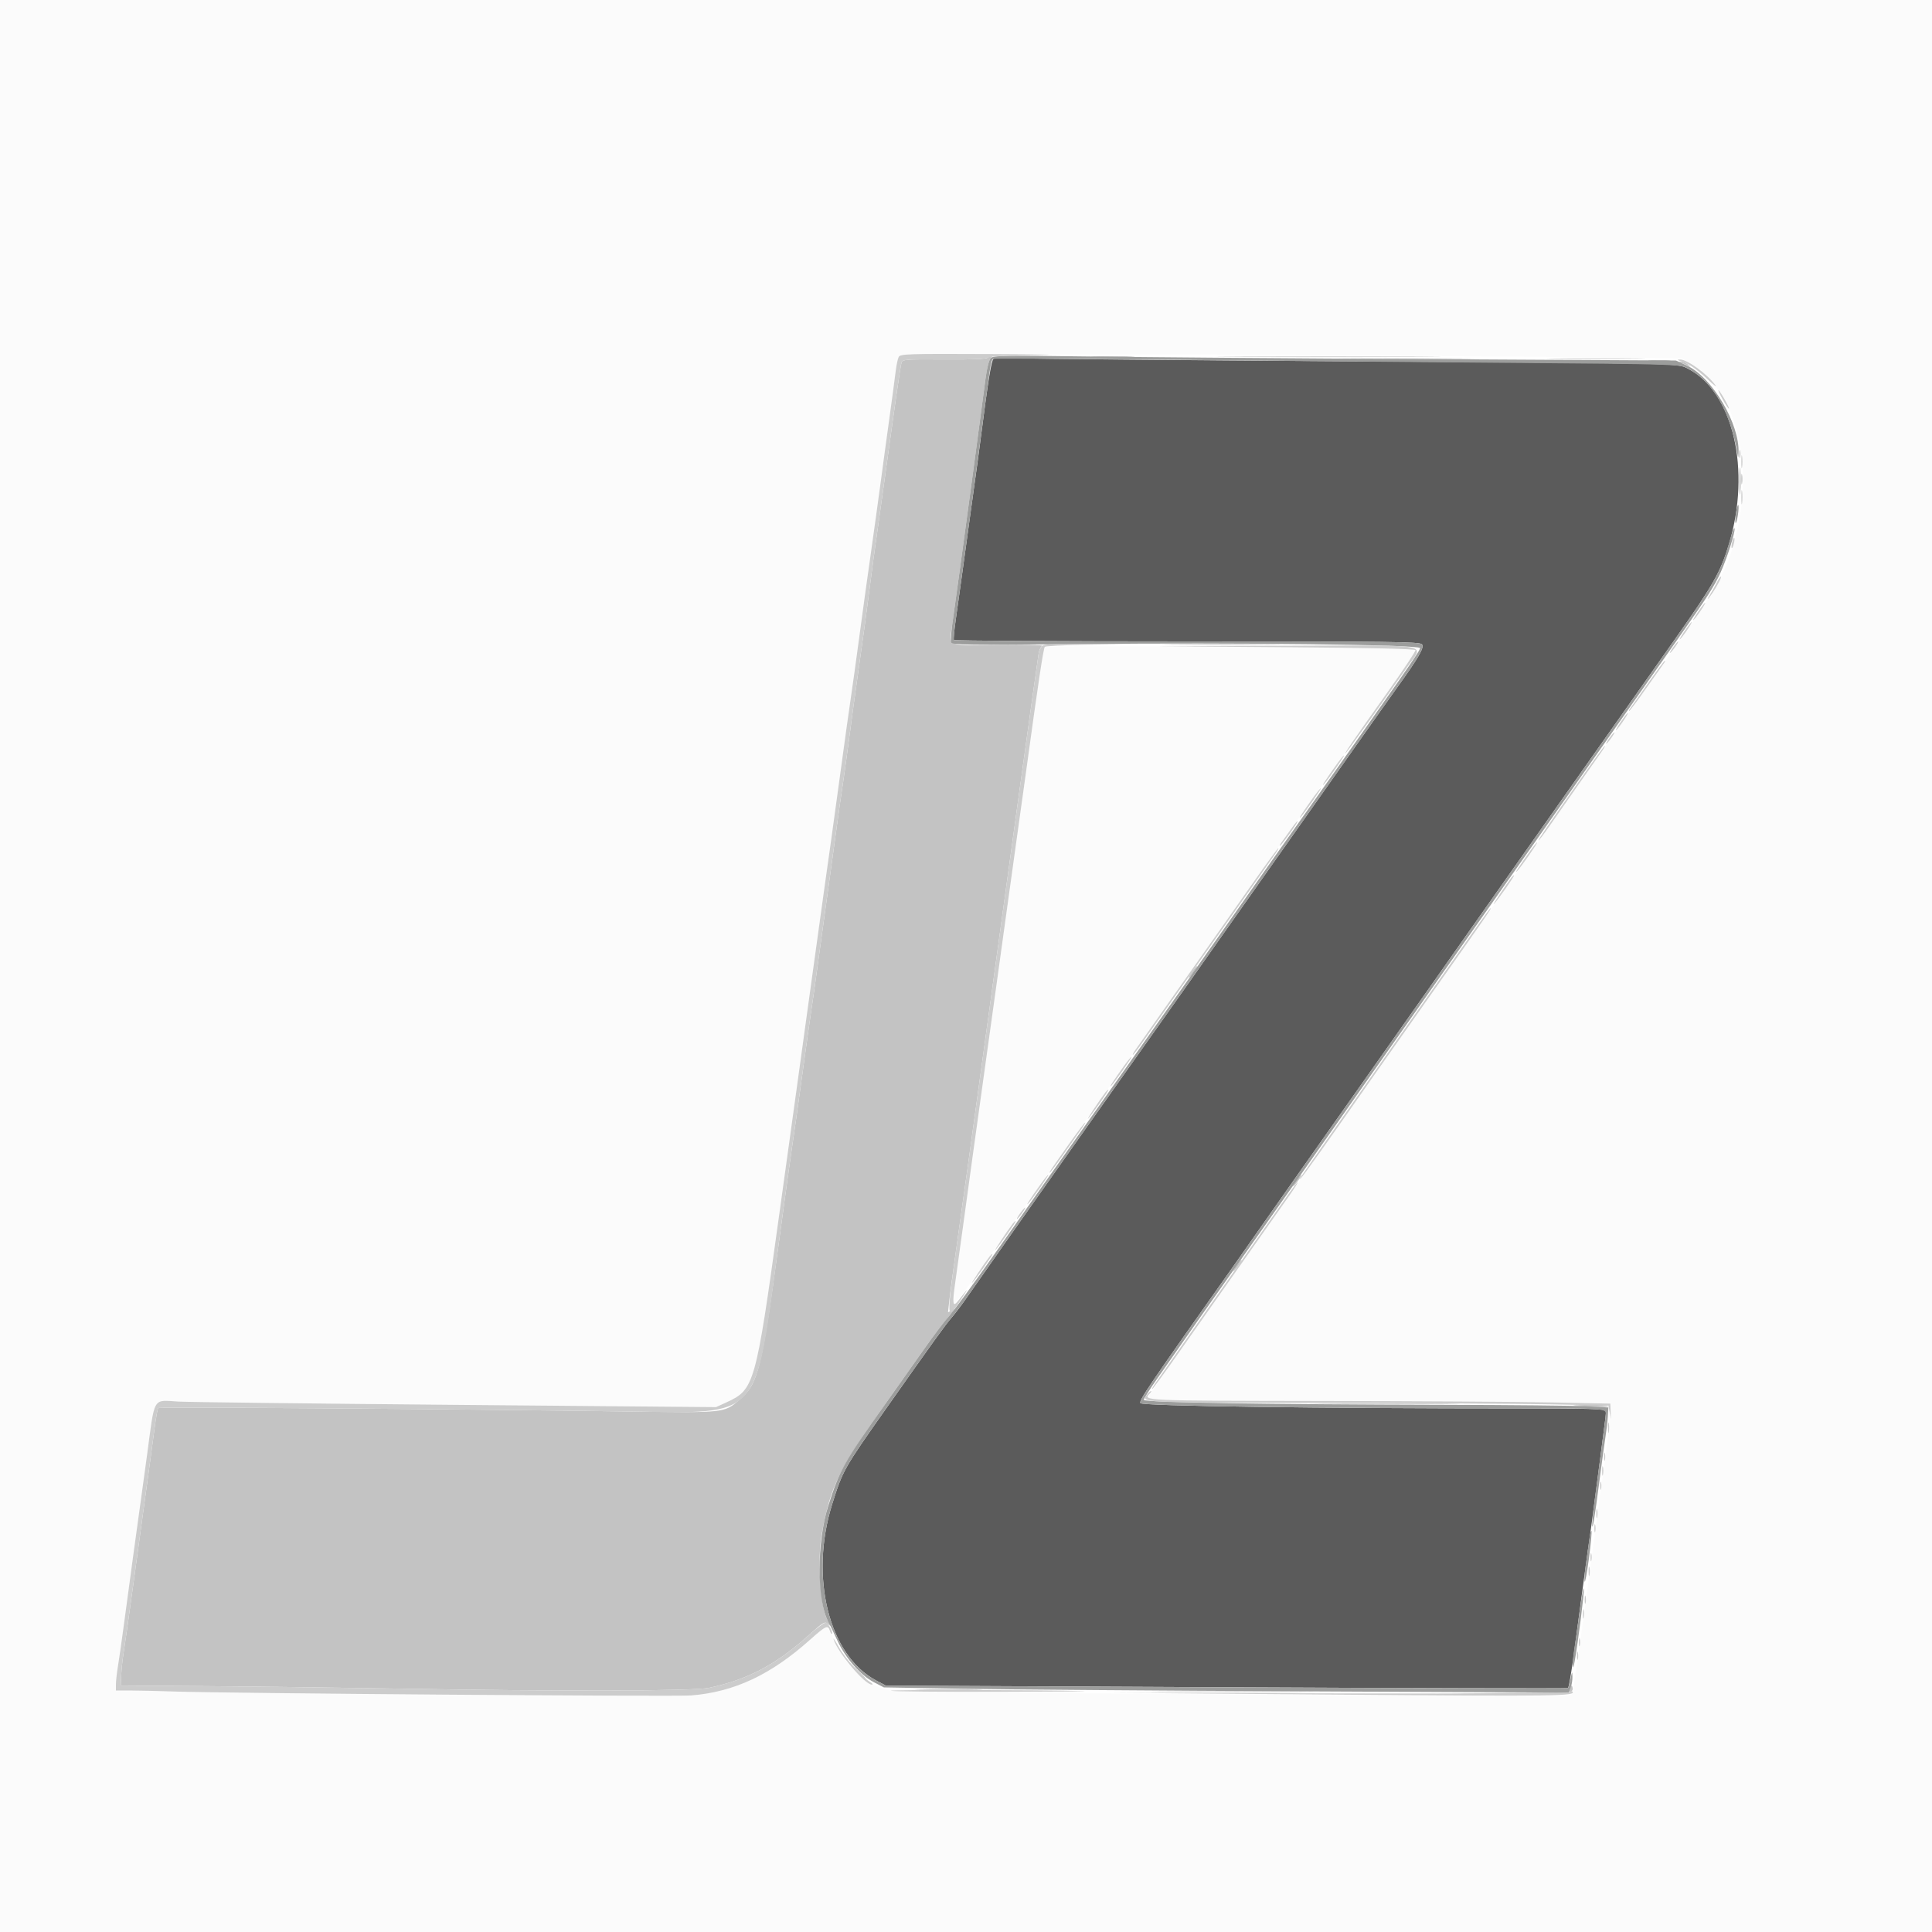
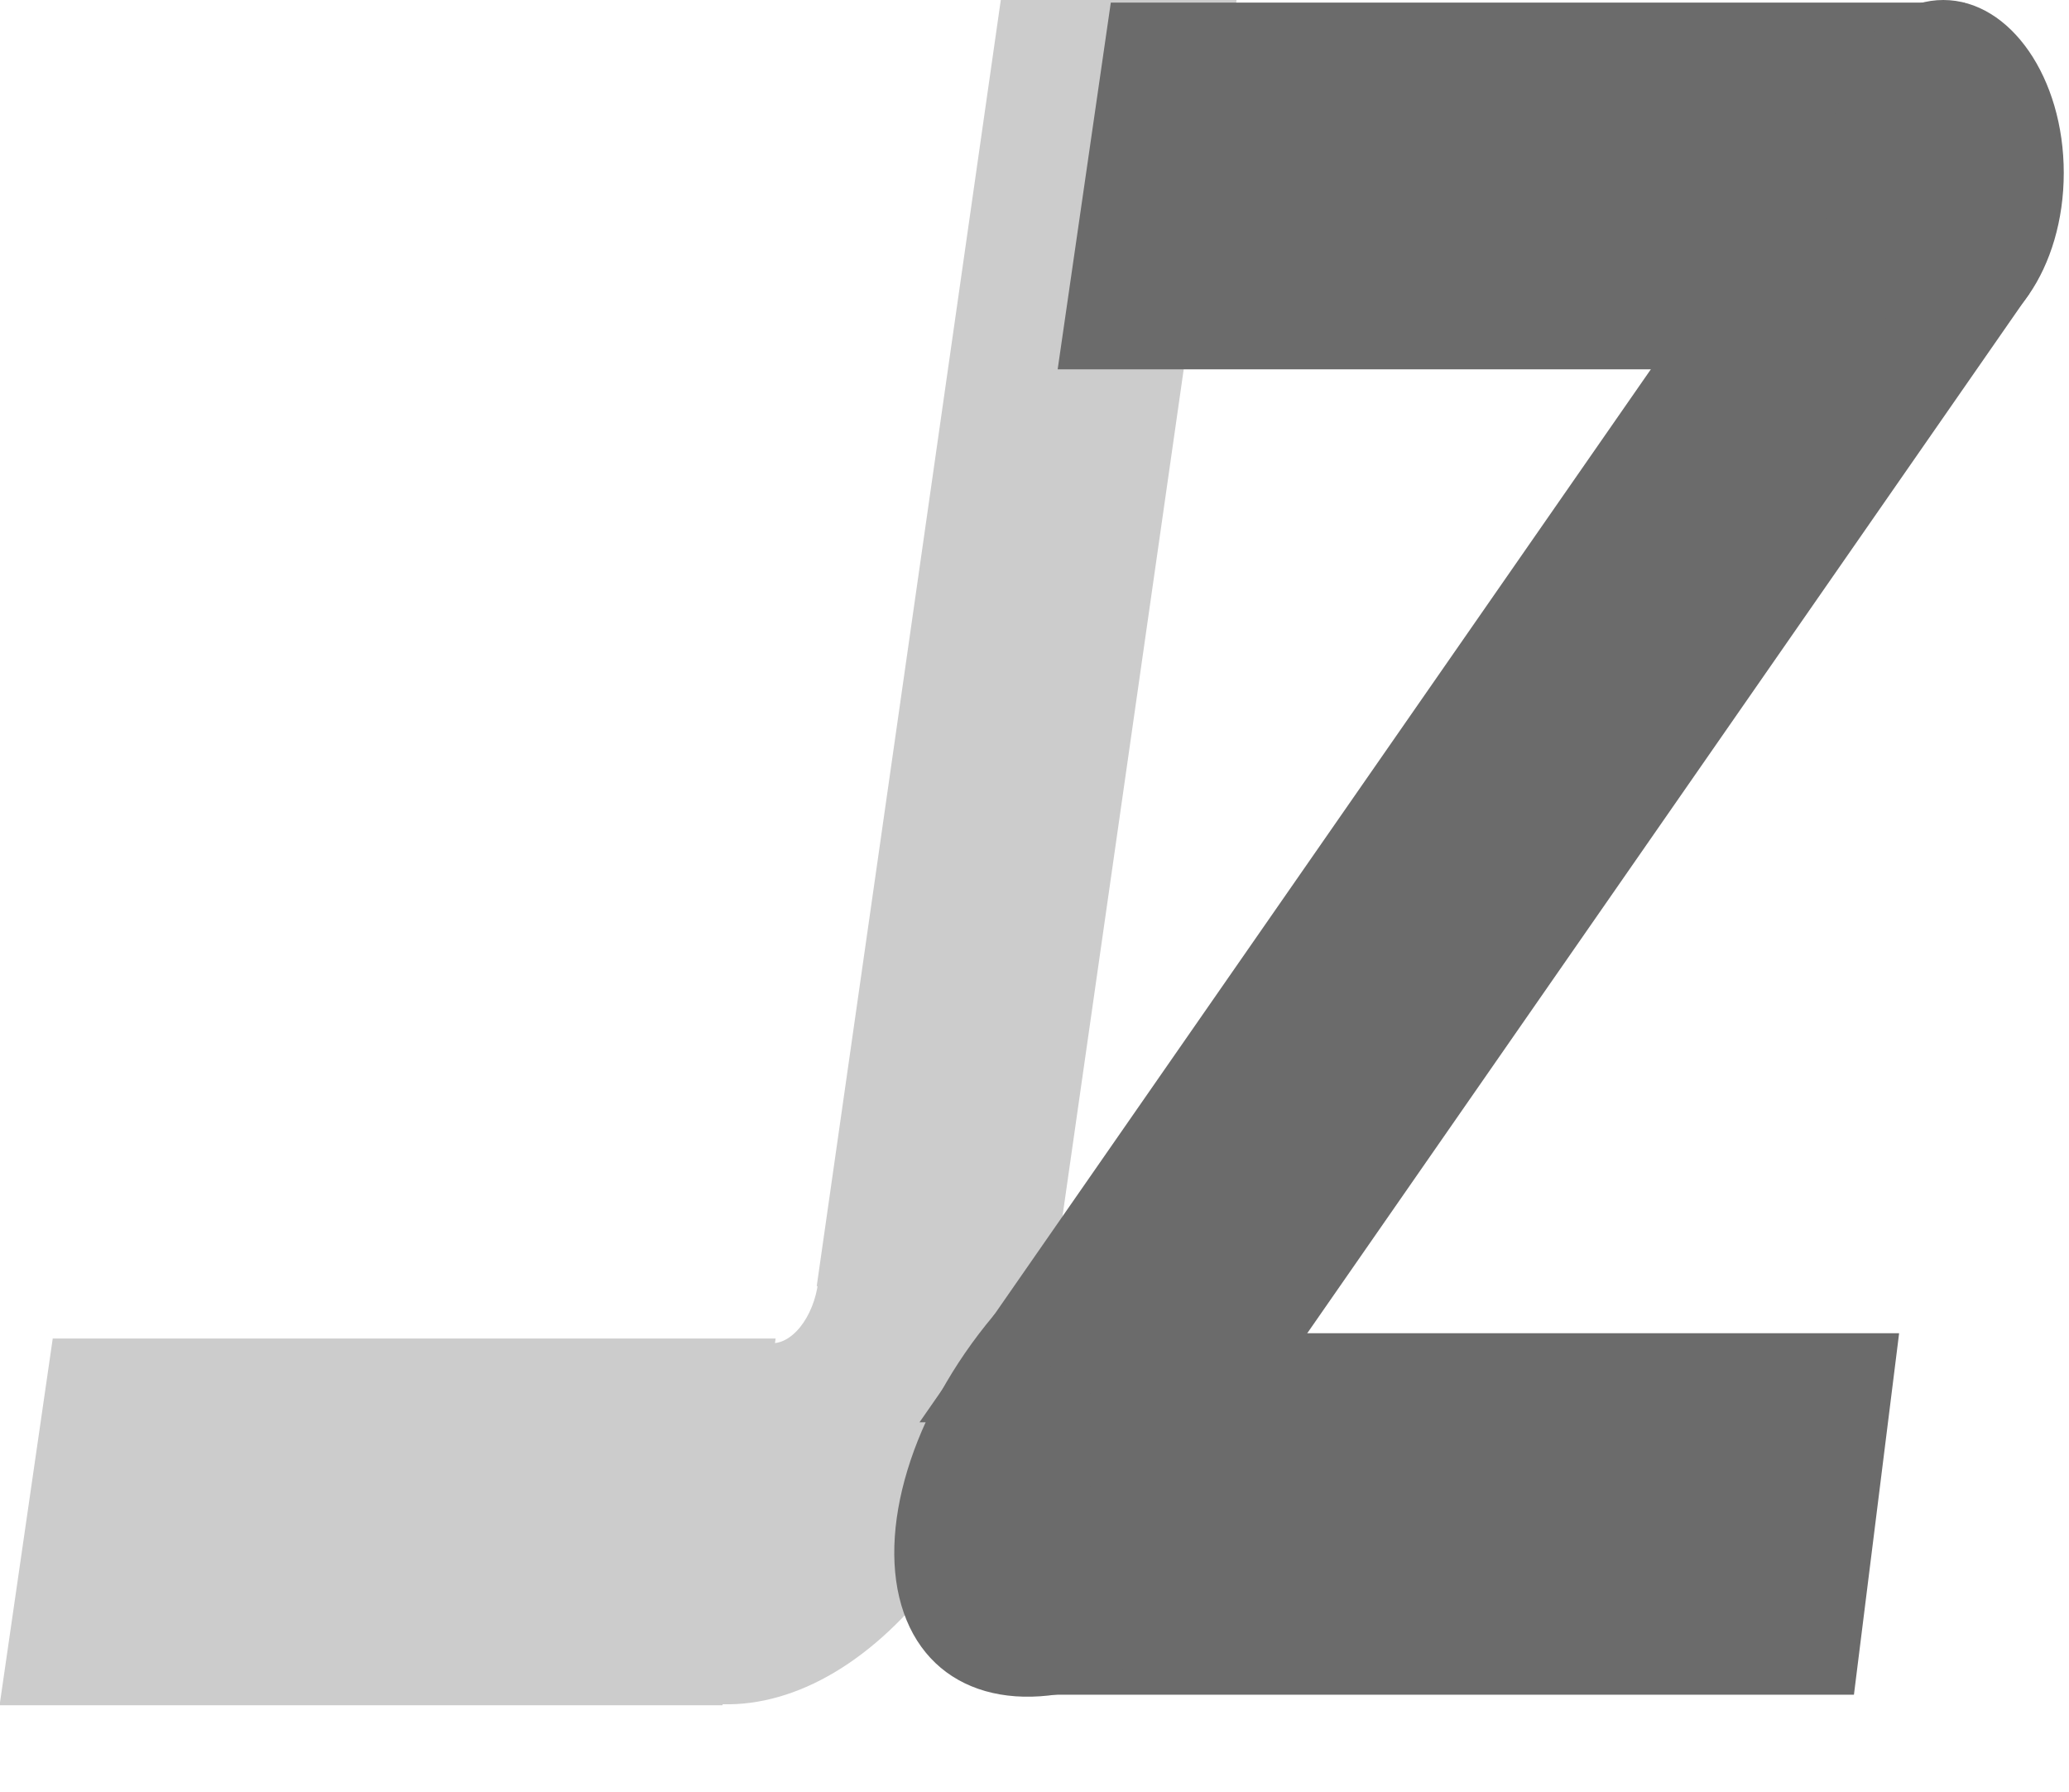
- <svg xmlns="http://www.w3.org/2000/svg" id="svg" version="1.1" width="400" height="400" viewBox="0, 0, 400,400">
-   <g id="svgg">
-     <path id="path0" d="M205.703 74.301 C 205.243 74.618,204.597 78.639,202.989 91.200 C 202.665 93.730,202.228 96.970,202.018 98.400 C 201.808 99.830,201.259 103.790,200.797 107.200 C 199.950 113.458,198.848 121.416,197.861 128.400 C 197.565 130.490,197.396 132.335,197.485 132.500 C 197.574 132.665,219.305 132.800,245.775 132.800 C 288.296 132.800,293.961 132.871,294.405 133.406 C 294.936 134.046,293.726 136.145,289.220 142.400 C 288.190 143.830,286.081 146.800,284.534 149.000 C 278.292 157.878,267.802 172.755,261.126 182.200 C 256.127 189.272,248.263 200.431,245.059 205.000 C 243.516 207.200,241.415 210.170,240.391 211.600 C 239.367 213.030,235.926 217.890,232.744 222.400 C 229.562 226.910,224.729 233.750,222.005 237.600 C 214.092 248.781,203.242 264.203,200.053 268.800 C 199.061 270.230,197.696 272.030,197.019 272.800 C 195.819 274.164,193.163 277.852,183.332 291.800 C 174.719 304.022,174.483 304.441,172.300 311.400 C 167.559 326.518,171.598 342.728,181.400 347.927 L 183.400 348.987 253.927 349.333 C 292.717 349.524,324.533 349.601,324.629 349.505 C 324.846 349.287,325.379 346.108,325.987 341.400 C 326.243 339.420,326.801 335.280,327.226 332.200 C 327.652 329.120,328.188 325.160,328.418 323.400 C 328.647 321.640,328.925 319.660,329.035 319.000 C 329.145 318.340,329.573 315.190,329.988 312.000 C 330.402 308.810,331.120 303.320,331.584 299.800 C 332.532 292.611,332.512 292.784,332.447 292.100 C 332.410 291.708,328.641 291.600,315.066 291.600 C 272.853 291.600,236.334 291.093,236.108 290.503 C 235.851 289.835,237.577 287.295,255.751 261.600 C 257.074 259.730,259.280 256.580,260.654 254.600 C 262.028 252.620,265.761 247.310,268.950 242.800 C 272.139 238.290,278.855 228.769,283.874 221.642 C 288.893 214.515,294.092 207.135,295.426 205.242 C 296.760 203.349,300.824 197.570,304.456 192.400 C 308.088 187.230,318.232 172.830,326.999 160.400 C 335.765 147.970,344.650 135.371,346.743 132.403 C 354.732 121.069,356.174 118.538,357.934 112.756 C 362.619 97.370,358.845 81.116,349.479 76.338 C 347.248 75.200,349.609 75.252,278.600 74.798 C 243.840 74.576,213.330 74.297,210.800 74.177 C 208.270 74.058,205.976 74.113,205.703 74.301 " stroke="none" fill="#5b5b5b" fill-rule="evenodd" />
-     <path id="path1" d="M0.000 200.000 L 0.000 400.000 200.000 400.000 L 400.000 400.000 400.000 200.000 L 400.000 0.000 200.000 0.000 L 0.000 0.000 0.000 200.000 M324.000 73.941 L 348.200 74.200 350.012 75.265 C 360.261 81.291,363.811 98.535,358.190 115.000 C 356.706 119.350,354.503 123.040,347.086 133.600 C 335.115 150.644,323.987 166.480,316.589 177.000 C 312.876 182.280,308.750 188.150,307.419 190.045 C 306.089 191.940,301.310 198.731,296.800 205.138 C 292.290 211.544,287.239 218.724,285.575 221.093 C 282.781 225.071,272.920 239.068,267.605 246.600 C 265.419 249.697,253.923 266.027,249.816 271.867 C 248.707 273.445,245.505 277.987,242.700 281.963 C 239.895 285.938,237.600 289.373,237.600 289.595 C 237.600 289.865,249.595 290.019,273.500 290.057 C 293.245 290.088,314.800 290.223,321.400 290.357 L 333.400 290.600 333.318 293.000 C 333.242 295.233,332.898 298.039,331.379 308.800 C 331.052 311.110,330.331 316.420,329.775 320.600 C 327.852 335.048,327.583 337.028,326.643 343.659 C 326.123 347.321,325.559 350.543,325.388 350.819 C 325.142 351.218,318.516 351.268,293.039 351.062 C 275.418 350.919,244.170 350.701,223.600 350.577 C 200.854 350.440,185.416 350.193,184.200 349.946 C 179.433 348.980,175.496 345.506,172.889 339.967 C 171.093 336.151,171.425 336.178,167.664 339.535 C 159.552 346.775,152.012 350.303,143.102 351.026 C 139.761 351.297,46.226 350.582,35.800 350.205 C 32.940 350.102,29.115 350.014,27.300 350.009 L 24.000 350.000 24.000 348.746 C 24.000 348.056,24.183 346.391,24.406 345.046 C 24.630 343.701,25.162 339.990,25.589 336.800 C 26.834 327.494,28.780 313.220,29.187 310.400 C 29.394 308.970,29.939 305.010,30.397 301.600 C 32.119 288.792,31.480 289.897,37.000 290.184 C 39.200 290.298,65.130 290.603,94.622 290.861 L 148.243 291.330 150.494 290.300 C 156.157 287.708,156.480 286.563,161.199 252.400 C 161.882 247.450,162.781 240.970,163.195 238.000 C 163.609 235.030,164.332 229.810,164.800 226.400 C 165.268 222.990,165.988 217.770,166.400 214.800 C 166.812 211.830,167.532 206.610,168.000 203.200 C 169.785 190.206,170.408 185.711,170.800 183.000 C 171.432 178.632,172.687 169.603,173.608 162.800 C 174.795 154.025,175.935 145.837,176.392 142.800 C 176.607 141.370,177.157 137.410,177.614 134.000 C 178.588 126.725,179.827 117.755,180.402 113.800 C 180.626 112.260,181.091 108.930,181.436 106.400 C 181.780 103.870,182.222 100.630,182.418 99.200 C 182.614 97.770,182.960 95.205,183.187 93.500 C 183.624 90.216,184.218 85.889,184.818 81.600 C 185.018 80.170,185.301 78.010,185.446 76.800 C 185.591 75.590,185.870 74.288,186.065 73.907 C 186.435 73.185,254.843 73.203,324.000 73.941 M216.219 133.969 C 216.007 134.313,214.732 143.013,212.406 160.000 C 211.728 164.950,210.825 171.430,210.400 174.400 C 209.975 177.370,209.075 183.850,208.400 188.800 C 207.725 193.750,206.829 200.230,206.408 203.200 C 205.986 206.170,205.085 212.650,204.404 217.600 C 203.259 225.935,202.175 233.744,201.211 240.600 C 200.995 242.140,200.267 247.450,199.594 252.400 C 198.922 257.350,198.108 263.223,197.785 265.451 C 197.463 267.680,197.200 269.615,197.200 269.751 C 197.200 270.780,198.928 268.579,206.035 258.500 C 210.494 252.175,215.167 245.560,216.417 243.800 C 217.668 242.040,221.353 236.820,224.606 232.200 C 227.860 227.580,231.730 222.090,233.206 220.000 C 235.693 216.482,247.588 199.604,252.800 192.200 C 256.712 186.642,264.491 175.610,268.594 169.800 C 270.769 166.720,273.562 162.760,274.801 161.000 C 279.622 154.149,286.789 143.984,289.976 139.478 C 291.859 136.816,293.160 134.613,292.958 134.429 C 292.474 133.987,216.490 133.531,216.219 133.969 " stroke="none" fill="#fbfbfb" fill-rule="evenodd" />
-     <path id="path2" d="M204.517 74.043 C 204.217 74.343,201.305 74.466,195.470 74.424 C 187.507 74.367,186.850 74.416,186.648 75.081 C 186.431 75.797,185.578 81.686,183.214 98.800 C 182.530 103.750,181.711 109.600,181.393 111.800 C 181.076 114.000,180.634 117.240,180.412 119.000 C 179.654 125.013,178.465 133.795,177.652 139.400 C 177.205 142.480,176.379 148.510,175.816 152.800 C 175.253 157.090,174.619 161.680,174.406 163.000 C 174.194 164.320,173.644 168.190,173.184 171.600 C 172.724 175.010,171.831 181.490,171.200 186.000 C 170.569 190.510,169.676 196.990,169.216 200.400 C 168.756 203.810,168.208 207.680,167.999 209.000 C 167.790 210.320,166.893 216.710,166.007 223.200 C 165.121 229.690,164.218 236.080,164.002 237.400 C 163.786 238.720,162.518 247.900,161.185 257.800 C 157.723 283.499,156.940 286.591,153.076 289.843 C 149.856 292.552,150.144 292.522,130.200 292.237 C 92.750 291.701,32.990 291.266,32.756 291.528 C 32.622 291.677,32.301 293.420,32.044 295.400 C 31.588 298.904,30.862 304.227,27.575 328.200 C 26.700 334.580,25.807 340.880,25.590 342.200 C 25.373 343.520,25.152 345.585,25.098 346.788 L 25.000 348.976 42.000 349.092 C 51.350 349.155,69.350 349.386,82.000 349.605 C 116.206 350.197,143.582 350.131,146.800 349.449 C 154.798 347.755,160.667 344.654,167.465 338.529 C 170.447 335.843,170.786 335.643,171.365 336.222 C 171.714 336.572,172.000 336.700,172.000 336.509 C 172.000 336.317,171.811 335.971,171.579 335.739 C 169.937 334.097,169.097 323.184,170.167 317.400 C 171.962 307.707,173.710 304.145,183.272 290.708 C 185.505 287.568,189.035 282.570,191.116 279.600 C 193.196 276.630,195.641 273.413,196.549 272.452 C 197.761 271.169,197.944 270.836,197.238 271.199 L 196.276 271.694 196.538 269.347 C 196.781 267.160,197.096 264.834,198.576 254.300 C 200.153 243.074,200.931 237.473,202.008 229.600 C 208.536 181.880,214.259 140.463,215.037 135.311 C 215.145 134.602,215.483 133.882,215.789 133.711 C 216.096 133.540,212.036 133.454,206.768 133.520 C 195.698 133.659,196.499 134.010,197.149 129.307 C 197.385 127.598,198.114 122.330,198.769 117.600 C 199.840 109.873,202.860 87.417,204.059 78.267 C 204.314 76.324,204.778 74.479,205.090 74.167 C 205.402 73.855,205.500 73.600,205.309 73.600 C 205.117 73.600,204.761 73.799,204.517 74.043 M226.700 73.898 C 228.735 73.971,232.065 73.971,234.100 73.898 C 236.135 73.825,234.470 73.766,230.400 73.766 C 226.330 73.766,224.665 73.825,226.700 73.898 M279.700 74.300 C 286.025 74.362,296.375 74.362,302.700 74.300 C 309.025 74.238,303.850 74.187,291.200 74.187 C 278.550 74.187,273.375 74.238,279.700 74.300 M341.513 74.695 C 342.676 74.776,344.476 74.776,345.513 74.693 C 346.551 74.611,345.600 74.545,343.400 74.546 C 341.200 74.547,340.351 74.614,341.513 74.695 M348.000 75.086 C 348.330 75.208,348.960 75.474,349.400 75.676 C 350.187 76.038,350.188 76.034,349.424 75.422 C 348.996 75.080,348.366 74.814,348.024 74.832 C 347.485 74.859,347.482 74.893,348.000 75.086 M360.093 94.000 C 360.093 94.770,360.175 95.085,360.276 94.700 C 360.376 94.315,360.376 93.685,360.276 93.300 C 360.175 92.915,360.093 93.230,360.093 94.000 M360.509 99.200 C 360.509 100.190,360.587 100.595,360.682 100.100 C 360.778 99.605,360.778 98.795,360.682 98.300 C 360.587 97.805,360.509 98.210,360.509 99.200 M242.728 133.500 C 248.298 133.563,257.298 133.562,262.728 133.500 C 268.158 133.437,263.600 133.385,252.600 133.386 C 241.600 133.386,237.158 133.437,242.728 133.500 M246.800 201.200 C 246.330 201.860,246.036 202.400,246.146 202.400 C 246.256 202.400,246.730 201.860,247.200 201.200 C 247.670 200.540,247.964 200.000,247.854 200.000 C 247.744 200.000,247.270 200.540,246.800 201.200 M268.400 244.400 C 267.930 245.060,267.636 245.600,267.746 245.600 C 267.856 245.600,268.330 245.060,268.800 244.400 C 269.270 243.740,269.564 243.200,269.454 243.200 C 269.344 243.200,268.870 243.740,268.400 244.400 M256.000 262.000 C 255.530 262.660,255.236 263.200,255.346 263.200 C 255.456 263.200,255.930 262.660,256.400 262.000 C 256.870 261.340,257.164 260.800,257.054 260.800 C 256.944 260.800,256.470 261.340,256.000 262.000 M274.129 290.700 C 281.130 290.761,292.470 290.761,299.329 290.700 C 306.188 290.638,300.460 290.588,286.600 290.588 C 272.740 290.588,267.128 290.639,274.129 290.700 M326.000 291.058 C 329.348 291.353,333.111 291.376,332.940 291.100 C 332.837 290.935,330.918 290.830,328.676 290.867 C 326.434 290.904,325.230 290.990,326.000 291.058 M177.183 345.700 C 178.841 347.466,179.200 347.784,179.200 347.483 C 179.200 347.419,178.345 346.564,177.300 345.583 L 175.400 343.800 177.183 345.700 M325.109 349.504 L 324.878 350.388 312.539 350.500 L 300.200 350.612 312.451 350.706 C 325.190 350.804,326.034 350.701,325.508 349.124 C 325.416 348.847,325.236 349.018,325.109 349.504 M190.700 349.899 C 193.835 349.967,198.965 349.967,202.100 349.899 C 205.235 349.832,202.670 349.776,196.400 349.776 C 190.130 349.776,187.565 349.832,190.700 349.899 M241.529 350.300 C 249.080 350.361,261.320 350.361,268.729 350.300 C 276.138 350.239,269.960 350.189,255.000 350.189 C 240.040 350.189,233.978 350.239,241.529 350.300 " stroke="none" fill="#c3c3c3" fill-rule="evenodd" />
-     <path id="path3" d="M205.126 74.131 C 204.773 74.484,204.330 76.204,204.059 78.267 C 202.860 87.417,199.840 109.873,198.769 117.600 C 198.114 122.330,197.385 127.598,197.149 129.307 C 196.913 131.016,196.823 132.683,196.949 133.011 C 197.150 133.536,200.382 133.577,223.689 133.347 C 256.316 133.024,294.000 133.469,294.000 134.176 C 294.000 134.774,292.041 137.585,263.451 178.000 C 261.110 181.309,258.644 184.819,253.477 192.200 C 252.090 194.180,249.874 197.330,248.552 199.200 C 247.230 201.070,241.323 209.440,235.426 217.800 C 229.528 226.160,223.681 234.440,222.431 236.200 C 218.939 241.118,215.251 246.349,206.213 259.200 C 201.649 265.690,197.236 271.720,196.407 272.600 C 195.577 273.480,193.196 276.630,191.116 279.600 C 189.035 282.570,185.505 287.568,183.272 290.708 C 174.846 302.549,173.806 304.407,171.467 311.800 C 169.069 319.378,169.093 331.413,171.515 335.809 C 171.755 336.244,172.592 337.980,173.375 339.667 C 175.091 343.364,178.152 346.849,180.963 348.306 L 183.000 349.361 199.200 349.637 C 208.110 349.789,240.016 350.032,270.102 350.177 L 324.804 350.442 325.202 349.395 C 325.421 348.819,325.580 347.775,325.556 347.074 C 325.517 345.948,325.472 346.004,325.168 347.555 C 324.978 348.521,324.740 349.393,324.638 349.495 C 324.537 349.596,292.717 349.524,253.927 349.333 L 183.400 348.987 181.400 347.927 C 171.598 342.728,167.559 326.518,172.300 311.400 C 174.483 304.441,174.719 304.022,183.332 291.800 C 193.163 277.852,195.819 274.164,197.019 272.800 C 197.696 272.030,199.061 270.230,200.053 268.800 C 203.242 264.203,214.092 248.781,222.005 237.600 C 224.729 233.750,229.562 226.910,232.744 222.400 C 235.926 217.890,239.367 213.030,240.391 211.600 C 241.415 210.170,243.516 207.200,245.059 205.000 C 248.263 200.431,256.127 189.272,261.126 182.200 C 267.802 172.755,278.292 157.878,284.534 149.000 C 286.081 146.800,288.190 143.830,289.220 142.400 C 293.726 136.145,294.936 134.046,294.405 133.406 C 293.961 132.871,288.296 132.800,245.775 132.800 C 219.305 132.800,197.574 132.665,197.485 132.500 C 197.396 132.335,197.554 130.580,197.837 128.600 C 198.120 126.620,198.736 122.210,199.205 118.800 C 199.675 115.390,200.396 110.170,200.807 107.200 C 201.513 102.105,202.128 97.547,204.016 83.400 C 205.185 74.644,205.216 74.478,205.730 74.297 C 205.988 74.206,221.410 74.284,240.000 74.470 C 258.590 74.657,290.450 74.946,310.800 75.113 C 347.774 75.416,347.801 75.417,349.447 76.289 C 354.661 79.053,358.256 85.248,359.723 94.000 C 359.872 94.887,359.897 94.864,359.946 93.792 C 360.217 87.763,354.493 78.086,349.220 75.662 L 347.000 74.641 295.800 74.358 C 267.640 74.203,235.854 73.953,225.164 73.802 C 208.131 73.562,205.654 73.603,205.126 74.131 M360.151 99.600 C 360.151 102.130,360.216 103.165,360.296 101.900 C 360.375 100.635,360.375 98.565,360.296 97.300 C 360.216 96.035,360.151 97.070,360.151 99.600 M359.418 106.218 C 359.265 107.239,359.230 108.163,359.340 108.273 C 359.450 108.383,359.665 107.639,359.818 106.618 C 359.971 105.598,360.006 104.673,359.896 104.563 C 359.786 104.453,359.571 105.198,359.418 106.218 M358.088 112.083 C 356.372 118.237,355.013 120.671,346.743 132.403 C 344.650 135.371,335.765 147.970,326.999 160.400 C 318.232 172.830,308.088 187.230,304.456 192.400 C 300.824 197.570,296.760 203.349,295.426 205.242 C 294.092 207.135,288.893 214.515,283.874 221.642 C 278.855 228.769,272.139 238.290,268.950 242.800 C 265.761 247.310,262.028 252.620,260.654 254.600 C 259.280 256.580,257.074 259.730,255.751 261.600 C 237.577 287.295,235.851 289.835,236.108 290.503 C 236.334 291.093,272.853 291.600,315.066 291.600 C 332.747 291.600,332.580 291.587,332.461 293.000 C 332.417 293.526,330.962 304.611,330.204 310.200 C 329.585 314.756,329.448 317.967,330.007 314.800 C 330.182 313.810,330.708 310.030,331.177 306.400 C 331.646 302.770,332.200 298.720,332.408 297.400 C 332.617 296.080,332.835 294.190,332.894 293.200 L 333.000 291.400 328.400 291.153 C 325.870 291.017,312.625 290.882,298.966 290.853 C 262.203 290.775,236.799 290.359,236.803 289.835 C 236.805 289.596,238.007 287.690,239.475 285.600 C 240.942 283.510,243.338 280.090,244.799 278.000 C 247.473 274.173,248.962 272.057,256.205 261.800 C 258.380 258.720,262.696 252.600,265.796 248.200 C 268.896 243.800,273.845 236.780,276.794 232.600 C 279.742 228.420,283.347 223.290,284.805 221.200 C 286.262 219.110,293.549 208.760,300.997 198.200 C 308.446 187.640,317.449 174.860,321.004 169.800 C 329.112 158.260,341.156 141.132,347.541 132.060 C 353.620 123.424,354.992 121.284,356.265 118.449 C 357.605 115.466,359.290 110.143,359.129 109.403 C 359.058 109.078,358.590 110.284,358.088 112.083 M329.022 318.874 C 328.879 320.043,328.571 322.273,328.337 323.828 C 328.104 325.383,327.986 327.003,328.075 327.428 C 328.165 327.853,328.567 325.718,328.969 322.683 C 329.371 319.649,329.606 317.073,329.491 316.958 C 329.376 316.843,329.165 317.705,329.022 318.874 M327.055 333.600 C 326.661 336.570,326.173 339.978,325.970 341.173 C 325.766 342.369,325.620 343.899,325.645 344.573 C 325.681 345.562,325.752 345.451,326.012 344.000 C 326.746 339.896,328.051 329.562,327.916 328.907 C 327.837 328.518,327.449 330.630,327.055 333.600 " stroke="none" fill="#9c9d9c" fill-rule="evenodd" />
-     <path id="path4" d="M186.063 73.910 C 185.869 74.290,185.591 75.590,185.446 76.800 C 185.301 78.010,185.018 80.170,184.818 81.600 C 184.218 85.889,183.624 90.216,183.187 93.500 C 182.960 95.205,182.614 97.770,182.418 99.200 C 182.222 100.630,181.780 103.870,181.436 106.400 C 181.091 108.930,180.626 112.260,180.402 113.800 C 179.827 117.755,178.588 126.725,177.614 134.000 C 177.157 137.410,176.607 141.370,176.392 142.800 C 175.935 145.837,174.795 154.025,173.608 162.800 C 172.687 169.603,171.432 178.632,170.800 183.000 C 170.408 185.711,169.785 190.206,168.000 203.200 C 167.532 206.610,166.812 211.830,166.400 214.800 C 165.988 217.770,165.268 222.990,164.800 226.400 C 164.332 229.810,163.609 235.030,163.195 238.000 C 162.781 240.970,161.882 247.450,161.199 252.400 C 156.480 286.563,156.157 287.708,150.494 290.300 L 148.243 291.330 94.622 290.861 C 65.130 290.603,39.200 290.298,37.000 290.184 C 31.480 289.897,32.119 288.792,30.397 301.600 C 29.939 305.010,29.394 308.970,29.187 310.400 C 28.780 313.220,26.834 327.494,25.589 336.800 C 25.162 339.990,24.630 343.701,24.406 345.046 C 24.183 346.391,24.000 348.056,24.000 348.746 L 24.000 350.000 27.300 350.009 C 29.115 350.014,32.940 350.102,35.800 350.205 C 46.226 350.582,139.761 351.297,143.102 351.026 C 152.012 350.303,159.552 346.775,167.664 339.535 C 170.987 336.569,171.411 336.374,171.810 337.630 C 171.954 338.087,172.161 338.372,172.269 338.264 C 172.514 338.019,171.624 336.294,171.065 335.930 C 170.837 335.782,169.199 336.968,167.425 338.566 C 160.668 344.652,154.782 347.759,146.800 349.449 C 143.582 350.131,116.206 350.197,82.000 349.605 C 69.350 349.386,51.350 349.155,42.000 349.092 L 25.000 348.976 25.098 346.788 C 25.152 345.585,25.373 343.520,25.590 342.200 C 25.807 340.880,26.700 334.580,27.575 328.200 C 30.862 304.227,31.588 298.904,32.044 295.400 C 32.301 293.420,32.622 291.677,32.756 291.528 C 32.990 291.266,92.750 291.701,130.200 292.237 C 157.834 292.632,156.256 294.386,161.185 257.800 C 162.518 247.900,163.786 238.720,164.002 237.400 C 164.218 236.080,165.121 229.690,166.007 223.200 C 166.893 216.710,167.790 210.320,167.999 209.000 C 168.208 207.680,168.756 203.810,169.216 200.400 C 169.676 196.990,170.569 190.510,171.200 186.000 C 171.831 181.490,172.724 175.010,173.184 171.600 C 173.644 168.190,174.194 164.320,174.406 163.000 C 174.619 161.680,175.253 157.090,175.816 152.800 C 176.379 148.510,177.205 142.480,177.652 139.400 C 178.465 133.795,179.654 125.013,180.412 119.000 C 180.634 117.240,181.076 114.000,181.393 111.800 C 181.711 109.600,182.530 103.750,183.214 98.800 C 185.578 81.686,186.431 75.797,186.648 75.081 C 186.850 74.416,187.506 74.367,195.441 74.424 C 201.121 74.465,204.192 74.338,204.540 74.050 C 204.878 73.769,208.540 73.575,214.832 73.503 C 220.205 73.441,216.009 73.353,205.509 73.306 C 187.786 73.226,186.392 73.270,186.063 73.910 M256.330 73.900 C 266.742 73.959,283.662 73.959,293.930 73.900 C 304.199 73.840,295.680 73.792,275.000 73.792 C 254.320 73.792,245.919 73.841,256.330 73.900 M322.100 74.300 C 326.665 74.364,334.135 74.364,338.700 74.300 C 343.265 74.235,339.530 74.183,330.400 74.183 C 321.270 74.183,317.535 74.235,322.100 74.300 M348.035 74.782 C 349.605 75.258,351.178 76.333,353.578 78.570 C 354.776 79.686,355.499 80.240,355.185 79.800 C 353.492 77.431,349.296 74.373,347.822 74.434 C 347.145 74.463,347.183 74.524,348.035 74.782 M356.699 82.768 C 357.303 83.850,357.865 84.668,357.947 84.586 C 358.121 84.412,356.057 80.800,355.783 80.800 C 355.683 80.800,356.095 81.686,356.699 82.768 M360.520 95.600 C 360.520 96.810,360.595 97.305,360.687 96.700 C 360.778 96.095,360.778 95.105,360.687 94.500 C 360.595 93.895,360.520 94.390,360.520 95.600 M360.524 103.000 C 360.526 104.320,360.601 104.812,360.690 104.093 C 360.779 103.374,360.777 102.294,360.686 101.693 C 360.595 101.092,360.522 101.680,360.524 103.000 M358.629 112.229 C 358.481 112.815,358.438 113.372,358.532 113.466 C 358.627 113.560,358.824 113.158,358.971 112.571 C 359.119 111.985,359.162 111.428,359.068 111.334 C 358.973 111.240,358.776 111.642,358.629 112.229 M355.493 120.505 C 355.135 121.217,354.456 122.430,353.983 123.200 C 353.510 123.970,353.424 124.240,353.792 123.800 C 354.799 122.595,356.522 119.588,356.320 119.387 C 356.223 119.290,355.851 119.793,355.493 120.505 M351.600 126.600 C 350.919 127.590,350.452 128.400,350.562 128.400 C 350.672 128.400,351.319 127.590,352.000 126.600 C 352.681 125.610,353.148 124.800,353.038 124.800 C 352.928 124.800,352.281 125.610,351.600 126.600 M348.800 130.600 C 348.119 131.590,347.652 132.400,347.762 132.400 C 347.872 132.400,348.519 131.590,349.200 130.600 C 349.881 129.610,350.348 128.800,350.238 128.800 C 350.128 128.800,349.481 129.610,348.800 130.600 M346.400 134.000 C 345.930 134.660,345.636 135.200,345.746 135.200 C 345.856 135.200,346.330 134.660,346.800 134.000 C 347.270 133.340,347.564 132.800,347.454 132.800 C 347.344 132.800,346.870 133.340,346.400 134.000 M215.916 133.623 C 215.540 133.842,215.145 134.602,215.037 135.311 C 214.259 140.463,208.536 181.880,202.008 229.600 C 200.931 237.473,200.153 243.074,198.576 254.300 C 195.787 274.156,195.778 273.955,199.234 268.650 C 200.112 267.302,200.419 266.720,199.915 267.356 C 199.412 267.991,198.700 268.891,198.334 269.356 C 197.252 270.728,197.136 269.941,197.771 265.552 C 198.101 263.268,198.922 257.350,199.594 252.400 C 200.267 247.450,200.995 242.140,201.211 240.600 C 202.175 233.744,203.259 225.935,204.404 217.600 C 205.085 212.650,205.986 206.170,206.408 203.200 C 206.829 200.230,207.725 193.750,208.400 188.800 C 209.075 183.850,209.975 177.370,210.400 174.400 C 210.825 171.430,211.728 164.950,212.406 160.000 C 214.982 141.188,216.030 134.210,216.321 133.919 C 216.487 133.753,220.308 133.564,224.811 133.500 L 233.000 133.382 224.800 133.303 C 219.922 133.256,216.323 133.386,215.916 133.623 M266.167 133.996 C 283.485 134.128,292.976 134.341,293.055 134.600 C 293.122 134.820,290.555 138.690,287.351 143.200 C 280.245 153.201,278.319 156.000,278.540 156.000 C 278.700 156.000,286.653 144.894,291.513 137.885 C 294.783 133.169,297.288 133.586,266.313 133.696 L 239.400 133.791 266.167 133.996 M341.170 141.500 C 339.360 144.085,337.705 146.425,337.491 146.700 C 337.277 146.975,337.201 147.200,337.322 147.200 C 337.442 147.200,339.021 145.085,340.830 142.500 C 342.640 139.915,344.295 137.575,344.509 137.300 C 344.723 137.025,344.799 136.800,344.678 136.800 C 344.558 136.800,342.979 138.915,341.170 141.500 M335.600 149.400 C 334.919 150.390,334.452 151.200,334.562 151.200 C 334.672 151.200,335.319 150.390,336.000 149.400 C 336.681 148.410,337.148 147.600,337.038 147.600 C 336.928 147.600,336.281 148.410,335.600 149.400 M333.200 152.800 C 332.730 153.460,332.436 154.000,332.546 154.000 C 332.656 154.000,333.130 153.460,333.600 152.800 C 334.070 152.140,334.364 151.600,334.254 151.600 C 334.144 151.600,333.670 152.140,333.200 152.800 M327.357 161.100 C 319.837 171.800,318.335 174.000,318.547 174.000 C 318.657 174.000,319.713 172.605,320.894 170.900 C 322.075 169.195,324.813 165.280,326.980 162.200 C 329.147 159.120,331.265 156.105,331.687 155.500 C 332.109 154.895,332.367 154.400,332.260 154.400 C 332.153 154.400,329.946 157.415,327.357 161.100 M276.703 158.300 C 274.549 161.299,273.423 163.053,274.071 162.400 C 274.866 161.599,278.491 156.400,278.254 156.400 C 278.152 156.400,277.454 157.255,276.703 158.300 M271.903 165.100 C 269.749 168.099,268.623 169.853,269.271 169.200 C 270.066 168.399,273.691 163.200,273.454 163.200 C 273.352 163.200,272.654 164.055,271.903 165.100 M267.550 171.300 C 267.052 172.015,266.185 173.221,265.622 173.980 C 265.060 174.739,264.792 175.243,265.027 175.101 C 265.533 174.795,268.941 170.000,268.653 170.000 C 268.544 170.000,268.047 170.585,267.550 171.300 M316.703 176.300 C 314.549 179.299,313.423 181.053,314.071 180.400 C 314.866 179.599,318.491 174.400,318.254 174.400 C 318.152 174.400,317.454 175.255,316.703 176.300 M259.762 182.300 C 257.175 185.985,254.043 190.440,252.803 192.200 C 251.562 193.960,247.247 200.080,243.214 205.800 C 239.181 211.520,235.536 216.695,235.114 217.300 C 234.691 217.905,234.434 218.400,234.542 218.400 C 234.650 218.400,235.527 217.275,236.492 215.900 C 237.456 214.525,241.102 209.350,244.594 204.400 C 253.588 191.651,261.538 180.354,264.087 176.700 C 264.509 176.095,264.767 175.600,264.660 175.600 C 264.553 175.600,262.349 178.615,259.762 182.300 M312.913 181.700 C 311.653 183.339,308.768 187.700,309.275 187.200 C 310.065 186.421,313.728 181.200,313.484 181.200 C 313.382 181.200,313.125 181.425,312.913 181.700 M305.290 192.500 C 303.545 194.975,299.897 200.150,297.185 204.000 C 294.473 207.850,291.174 212.530,289.854 214.400 C 288.534 216.270,286.261 219.510,284.804 221.600 C 283.347 223.690,279.746 228.820,276.802 233.000 C 268.968 244.123,268.603 244.657,269.293 244.000 C 269.842 243.478,274.580 236.809,285.493 221.200 C 287.108 218.890,292.306 211.510,297.043 204.800 C 307.669 189.749,308.877 188.000,308.647 188.000 C 308.546 188.000,307.035 190.025,305.290 192.500 M232.703 220.700 C 230.549 223.699,229.423 225.453,230.071 224.800 C 230.866 223.999,234.491 218.800,234.254 218.800 C 234.152 218.800,233.454 219.655,232.703 220.700 M228.913 226.100 C 227.653 227.739,224.768 232.100,225.275 231.600 C 226.065 230.821,229.728 225.600,229.484 225.600 C 229.382 225.600,229.125 225.825,228.913 226.100 M221.714 236.300 C 217.507 242.240,217.130 242.800,217.339 242.800 C 217.446 242.800,218.573 241.315,219.843 239.500 C 221.113 237.685,222.764 235.345,223.513 234.300 C 224.262 233.255,224.785 232.400,224.675 232.400 C 224.565 232.400,223.233 234.155,221.714 236.300 M215.503 245.100 C 213.349 248.099,212.223 249.853,212.871 249.200 C 213.666 248.399,217.291 243.200,217.054 243.200 C 216.952 243.200,216.254 244.055,215.503 245.100 M266.705 247.300 C 265.058 249.645,255.029 263.878,250.006 271.000 C 247.514 274.533,240.320 284.769,239.113 286.500 C 238.691 287.105,238.436 287.600,238.546 287.600 C 238.656 287.600,240.784 284.703,243.273 281.162 C 245.763 277.620,248.707 273.435,249.816 271.862 C 253.597 266.496,265.344 249.807,267.106 247.300 C 268.072 245.925,268.772 244.800,268.662 244.800 C 268.552 244.800,267.671 245.925,266.705 247.300 M211.200 251.200 C 210.730 251.860,210.436 252.400,210.546 252.400 C 210.656 252.400,211.130 251.860,211.600 251.200 C 212.070 250.540,212.364 250.000,212.254 250.000 C 212.144 250.000,211.670 250.540,211.200 251.200 M209.713 253.300 C 208.453 254.939,205.568 259.300,206.075 258.800 C 206.865 258.021,210.528 252.800,210.284 252.800 C 210.182 252.800,209.925 253.025,209.713 253.300 M204.913 260.100 C 203.653 261.739,200.768 266.100,201.275 265.600 C 202.065 264.821,205.728 259.600,205.484 259.600 C 205.382 259.600,205.125 259.825,204.913 260.100 M237.604 288.595 C 236.072 290.441,235.210 290.396,273.287 290.457 C 292.929 290.488,314.400 290.623,321.000 290.757 L 333.000 291.000 333.262 292.400 L 333.525 293.800 333.462 292.200 L 333.400 290.600 321.400 290.357 C 314.800 290.223,293.245 290.088,273.500 290.057 C 236.272 289.998,236.550 290.010,238.080 288.480 C 238.344 288.216,238.456 288.000,238.329 288.000 C 238.202 288.000,237.876 288.268,237.604 288.595 M332.909 295.600 C 332.909 296.590,332.987 296.995,333.082 296.500 C 333.178 296.005,333.178 295.195,333.082 294.700 C 332.987 294.205,332.909 294.610,332.909 295.600 M332.093 301.600 C 332.093 302.370,332.175 302.685,332.276 302.300 C 332.376 301.915,332.376 301.285,332.276 300.900 C 332.175 300.515,332.093 300.830,332.093 301.600 M331.701 304.600 C 331.705 305.480,331.787 305.793,331.883 305.295 C 331.979 304.798,331.975 304.078,331.875 303.695 C 331.775 303.313,331.696 303.720,331.701 304.600 M331.293 307.600 C 331.293 308.370,331.375 308.685,331.476 308.300 C 331.576 307.915,331.576 307.285,331.476 306.900 C 331.375 306.515,331.293 306.830,331.293 307.600 M330.501 313.400 C 330.505 314.280,330.587 314.593,330.683 314.095 C 330.779 313.598,330.775 312.878,330.675 312.495 C 330.575 312.113,330.496 312.520,330.501 313.400 M330.093 316.400 C 330.093 317.170,330.175 317.485,330.276 317.100 C 330.376 316.715,330.376 316.085,330.276 315.700 C 330.175 315.315,330.093 315.630,330.093 316.400 M329.293 322.400 C 329.293 323.170,329.375 323.485,329.476 323.100 C 329.576 322.715,329.576 322.085,329.476 321.700 C 329.375 321.315,329.293 321.630,329.293 322.400 M328.901 325.400 C 328.905 326.280,328.987 326.593,329.083 326.095 C 329.179 325.598,329.175 324.878,329.075 324.495 C 328.975 324.113,328.896 324.520,328.901 325.400 M328.093 331.200 C 328.093 331.970,328.175 332.285,328.276 331.900 C 328.376 331.515,328.376 330.885,328.276 330.500 C 328.175 330.115,328.093 330.430,328.093 331.200 M327.701 334.200 C 327.705 335.080,327.787 335.393,327.883 334.895 C 327.979 334.398,327.975 333.678,327.875 333.295 C 327.775 332.913,327.696 333.320,327.701 334.200 M172.588 339.400 C 173.461 342.184,179.099 348.847,180.523 348.776 C 180.785 348.764,180.640 348.539,180.200 348.276 C 178.509 347.269,174.942 343.295,173.669 341.000 C 172.936 339.680,172.450 338.960,172.588 339.400 M326.893 340.000 C 326.893 340.770,326.975 341.085,327.076 340.700 C 327.176 340.315,327.176 339.685,327.076 339.300 C 326.975 338.915,326.893 339.230,326.893 340.000 M326.493 342.800 C 326.493 343.570,326.575 343.885,326.676 343.500 C 326.776 343.115,326.776 342.485,326.676 342.100 C 326.575 341.715,326.493 342.030,326.493 342.800 M184.473 350.060 C 184.983 350.203,195.030 350.300,206.800 350.276 C 218.570 350.251,226.400 350.181,224.200 350.119 C 215.190 349.866,183.613 349.819,184.473 350.060 M325.038 350.339 C 324.881 350.593,307.975 350.685,277.098 350.600 L 229.400 350.470 277.159 350.855 C 322.810 351.224,326.506 351.172,325.513 350.180 C 325.385 350.052,325.171 350.123,325.038 350.339 " stroke="none" fill="#cccccc" fill-rule="evenodd" />
+ <svg xmlns="http://www.w3.org/2000/svg" version="1.1" width="395px" height="342px" viewBox="-0.5 -0.5 395 342" content="&lt;mxfile host=&quot;Electron&quot; modified=&quot;2022-04-13T06:21:52.971Z&quot; agent=&quot;5.0 (Macintosh; Intel Mac OS X 10_15_7) AppleWebKit/537.36 (KHTML, like Gecko) draw.io/17.4.2 Chrome/100.0.49.60 Electron/18.0.1 Safari/537.36&quot; version=&quot;17.4.2&quot; etag=&quot;uczsohX7T4dJ-weuc7rw&quot; type=&quot;device&quot;&gt;&lt;diagram id=&quot;ZB8adxXRzLNDtYprjvQ0&quot;&gt;1VhNc9owEP01XDX6lnUMJG0P7UxmcuhZYNX2VFiMUArpr68MEraxSWgDaeIcIu+uLe17u3oyEzJbbj87tSq/2VybCYb5dkJuJxhjImn411ie9hZEKdtbClfl0dYaHqrfOhphtD5WuV73Ar21xlervnFh61ovfM+mnLObftgPa/qzrlShB4aHhTJD6/cq92W0IghbxxddFWWcOmPRsVQpOBrWpcrtpmMidxMyc9b6/Wi5nWnToJdw2T/36YT3sDCna3/OA3j/wC9lHmNucV3+KSVbOPu4imHaeb0dg1jNUzgcLgEdEgsloe1Se/cUQuKLeGI1VgNmsRg2LbREkr2t7KBKiASSM4RRhjIiYCI4klscZmrzD4MIwTgc5C3gwONwdNLFhI2lSwEKvSM5pEwQdoF06cvphgJdNcOQgDJGG1s4tZyQ6Uq7Ksyn3bHvvnVMN2Xl9cNKLZo3bMJmEGylX4bl3KIw/FFtderu5n4dh3DnM2ZmjXW7ZZDZ7mpivLM/9ZjnJCdd7Mk49m3pgYRrhw5ExZAOLl+PP3tf+Cu3iHcMtnSEWiTTUPR1rptlvz056QHGB8wIOSQGUwou0Rz8ZXKafKogC1/VXJt7u658ZevgmlvvbcNSCrgxVdE4vD2iING73BaNVoK5WlcLEEDxM1sv7owJkqZ3yAbTTV3sZoYgSAphjJCMC8QRow1Fus7bACoh5GGXEBkVGEu+ZzeJFQTZ+aQ661XMC+FrkyyznhYgTgCFsr3EsDnTvt+tAcTx6wtA/EcxONQ8BjzIG+MykM2kwIP8MYWABAGkBHKOKMTZmyhl9r62rmdLmU+bvyOBGZTxIeqsMhbP8kblKCexqiEYnnBQovbSGiM/IlGdPaejRIjKaxOHSZ84IXrMjUjQ4aOkp0GIJo5fw1169cciL7KVAXZttsK2lp1uM8zoWKPxkTMDzy5AFnrHBwbCIRMIEpihgJcIZX10YBDs+Iggsn9pV3r1vRVnQIgO6Zz2WUcMSAzbayiZYqRjEbpEv57xOa0PFL3QfH3oT0N6ipQLQI0kG9WxDpZ05EuV/z2U4bb90WPn6/x2RO7+AA==&lt;/diagram&gt;&lt;/mxfile&gt;">
+   <defs />
+   <g>
+     <path d="M 0 324.51 L 10 255.51 L 147 255.51 L 137 324.51 Z" fill="#cccccc" stroke="#cccccc" stroke-miterlimit="10" pointer-events="none" />
+     <path d="M 156 244.51 L 191 0 L 235 0 L 200 244.51 Z" fill="#cccccc" stroke="#cccccc" stroke-miterlimit="10" pointer-events="none" />
+     <path d="M 198.53 233.43 C 200.44 255.74 196.46 278.31 187.57 295.73 C 178.68 313.15 165.66 323.85 151.65 325.25 L 148.97 256.54 C 151.07 256.33 153.03 254.72 154.36 252.11 C 155.69 249.5 156.29 246.11 156.01 242.76 Z" fill="#cccccc" stroke="#cccccc" stroke-miterlimit="10" transform="rotate(12,148.5,244.41)" pointer-events="none" />
+     <path d="M 202 69.5 L 212 0.5 L 374 0.5 L 364 69.5 Z" fill="#6b6b6b" stroke="#6b6b6b" stroke-miterlimit="10" pointer-events="none" />
+     <path d="M 176 270.5 L 325 56 L 386 56 L 237 270.5 Z" fill="#6b6b6b" stroke="#6b6b6b" stroke-miterlimit="10" pointer-events="none" />
+     <path d="M 192.5 322.5 L 201 254.5 L 361.5 254.5 L 353 322.5 Z" fill="#6b6b6b" stroke="#6b6b6b" stroke-miterlimit="10" pointer-events="none" />
+     <path d="M 243.28 310.23 C 233.84 328.83 218.33 335.73 204.48 327.49 C 190.62 319.24 181.39 297.63 181.39 273.42 L 208.69 273.42 C 208.69 278.75 210.72 283.5 213.77 285.31 C 216.82 287.13 220.23 285.61 222.31 281.52 Z" fill="#6b6b6b" stroke="#6b6b6b" stroke-miterlimit="10" transform="rotate(40,216.39,273.42)" pointer-events="none" />
+     <ellipse cx="370.5" cy="32.5" rx="22.5" ry="32.5" fill="#6b6b6b" stroke="#6b6b6b" pointer-events="none" />
  </g>
</svg>
